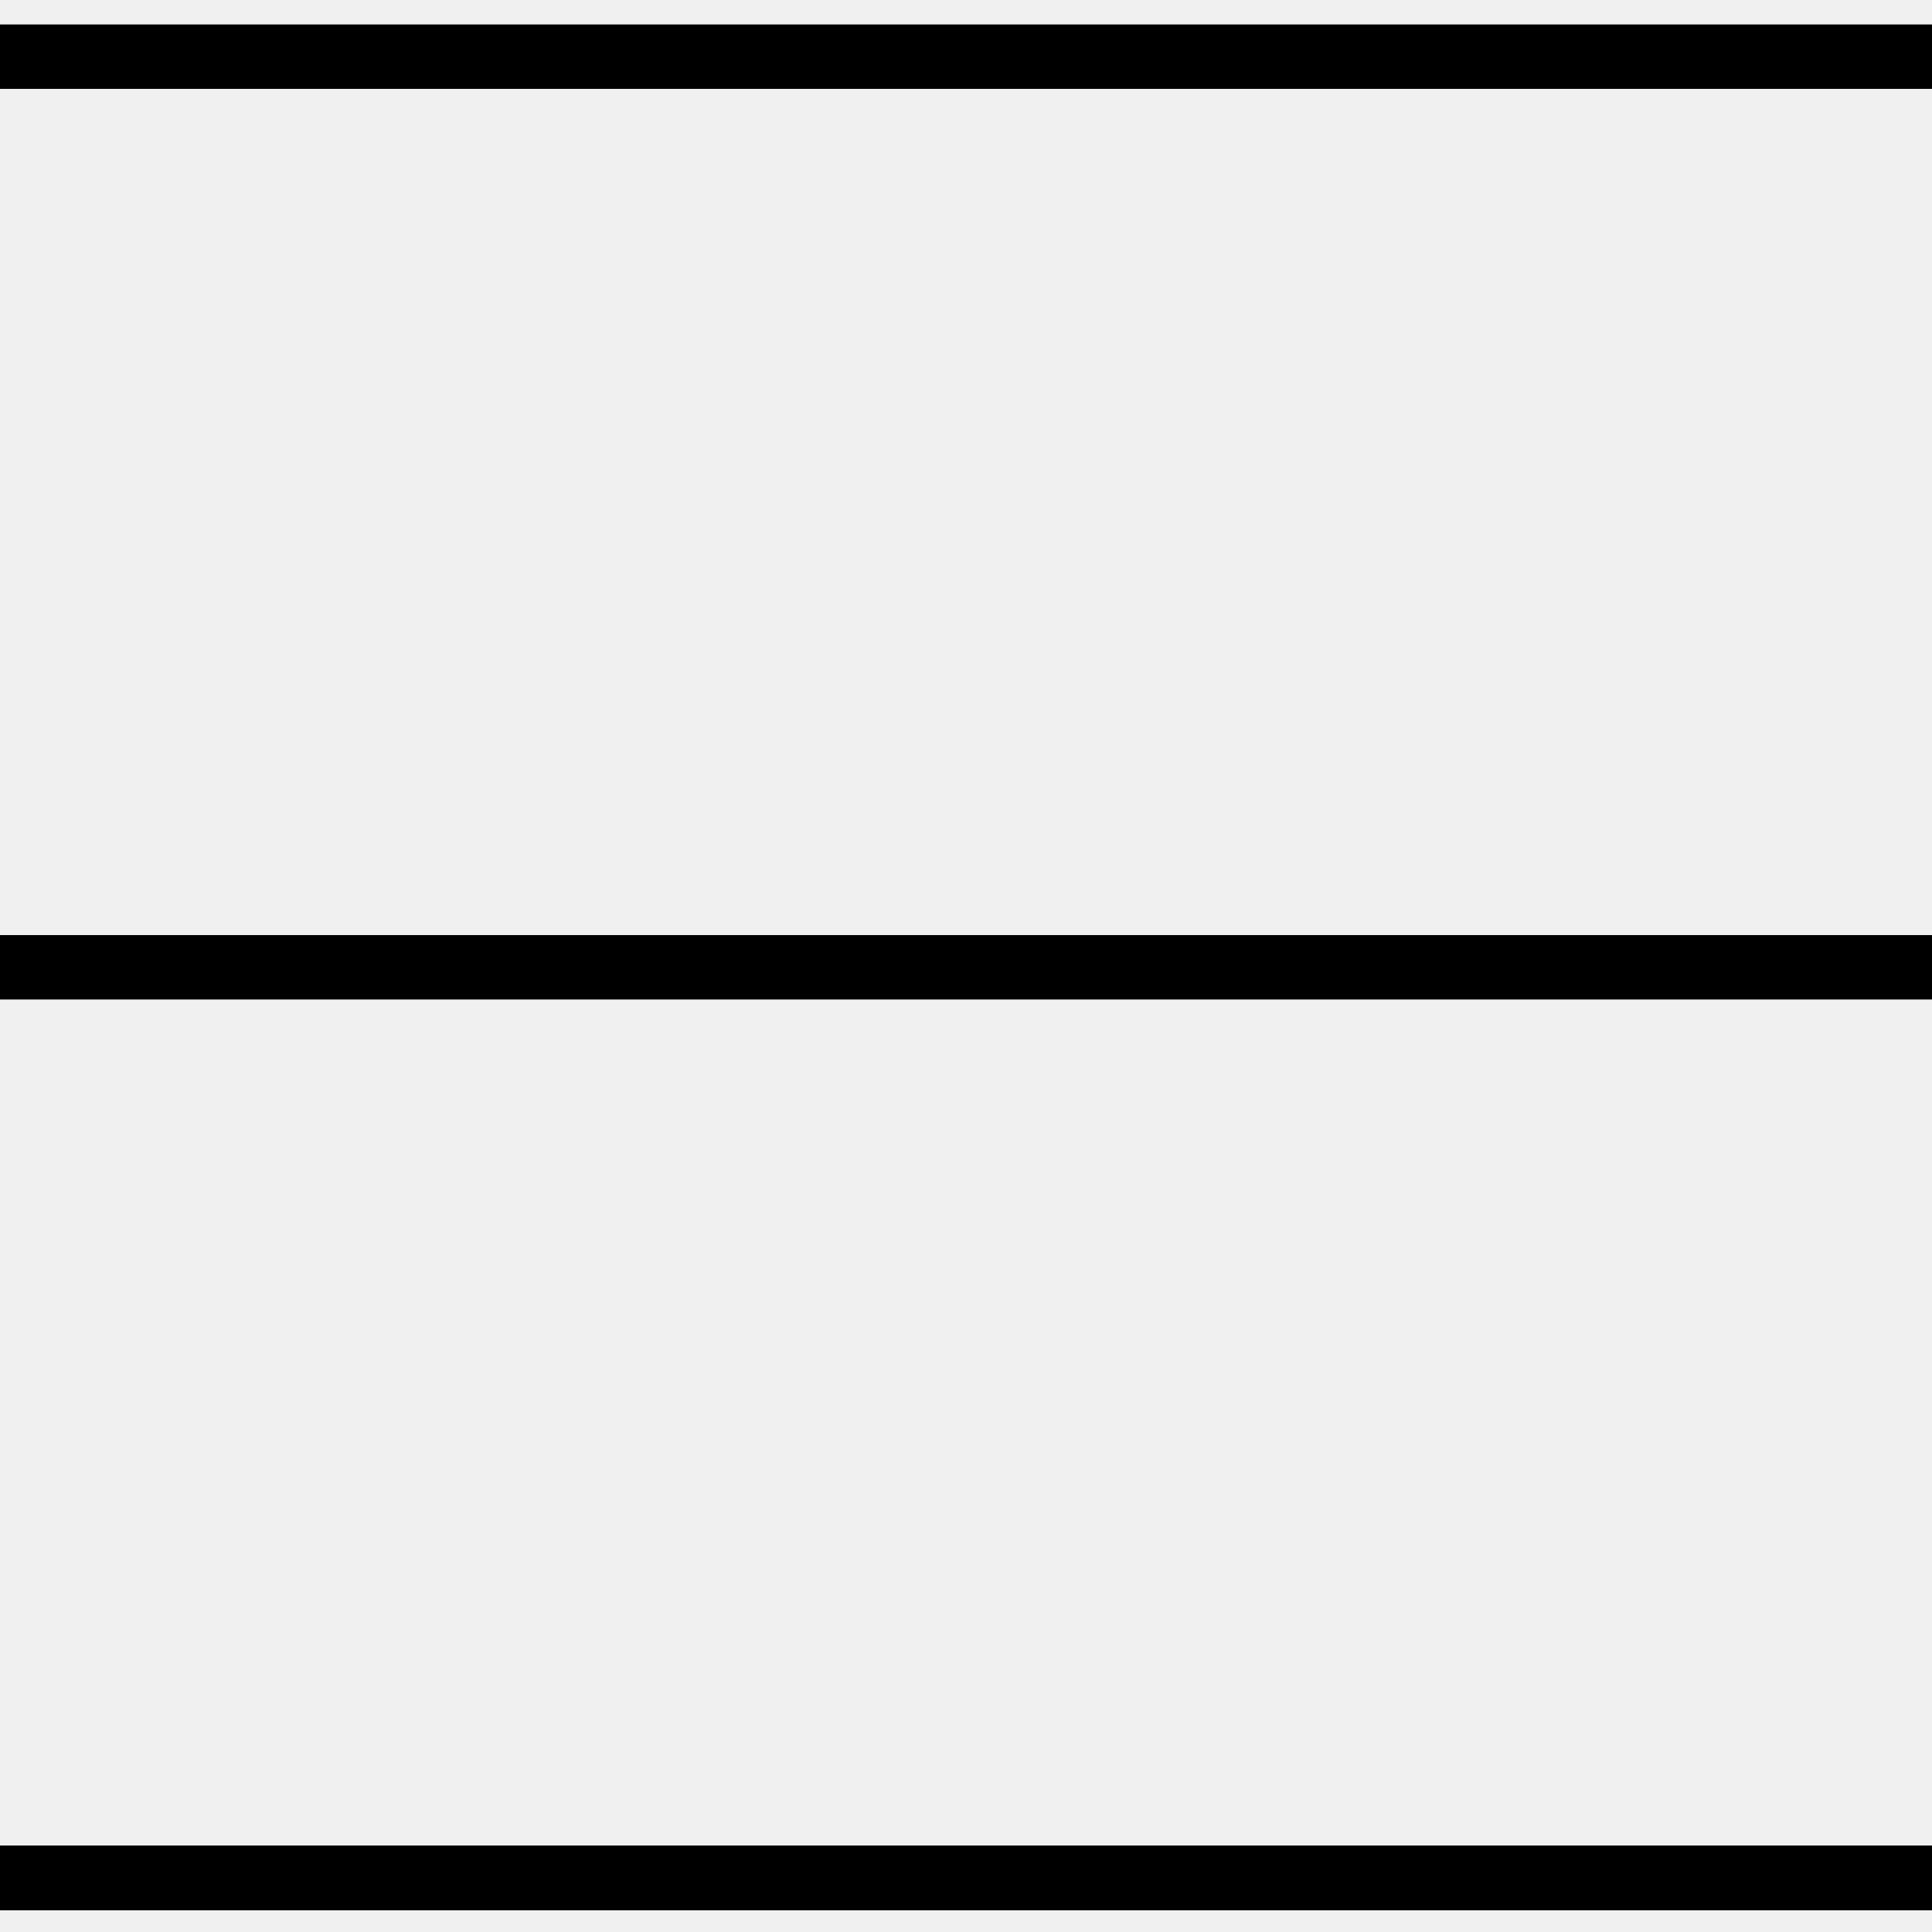
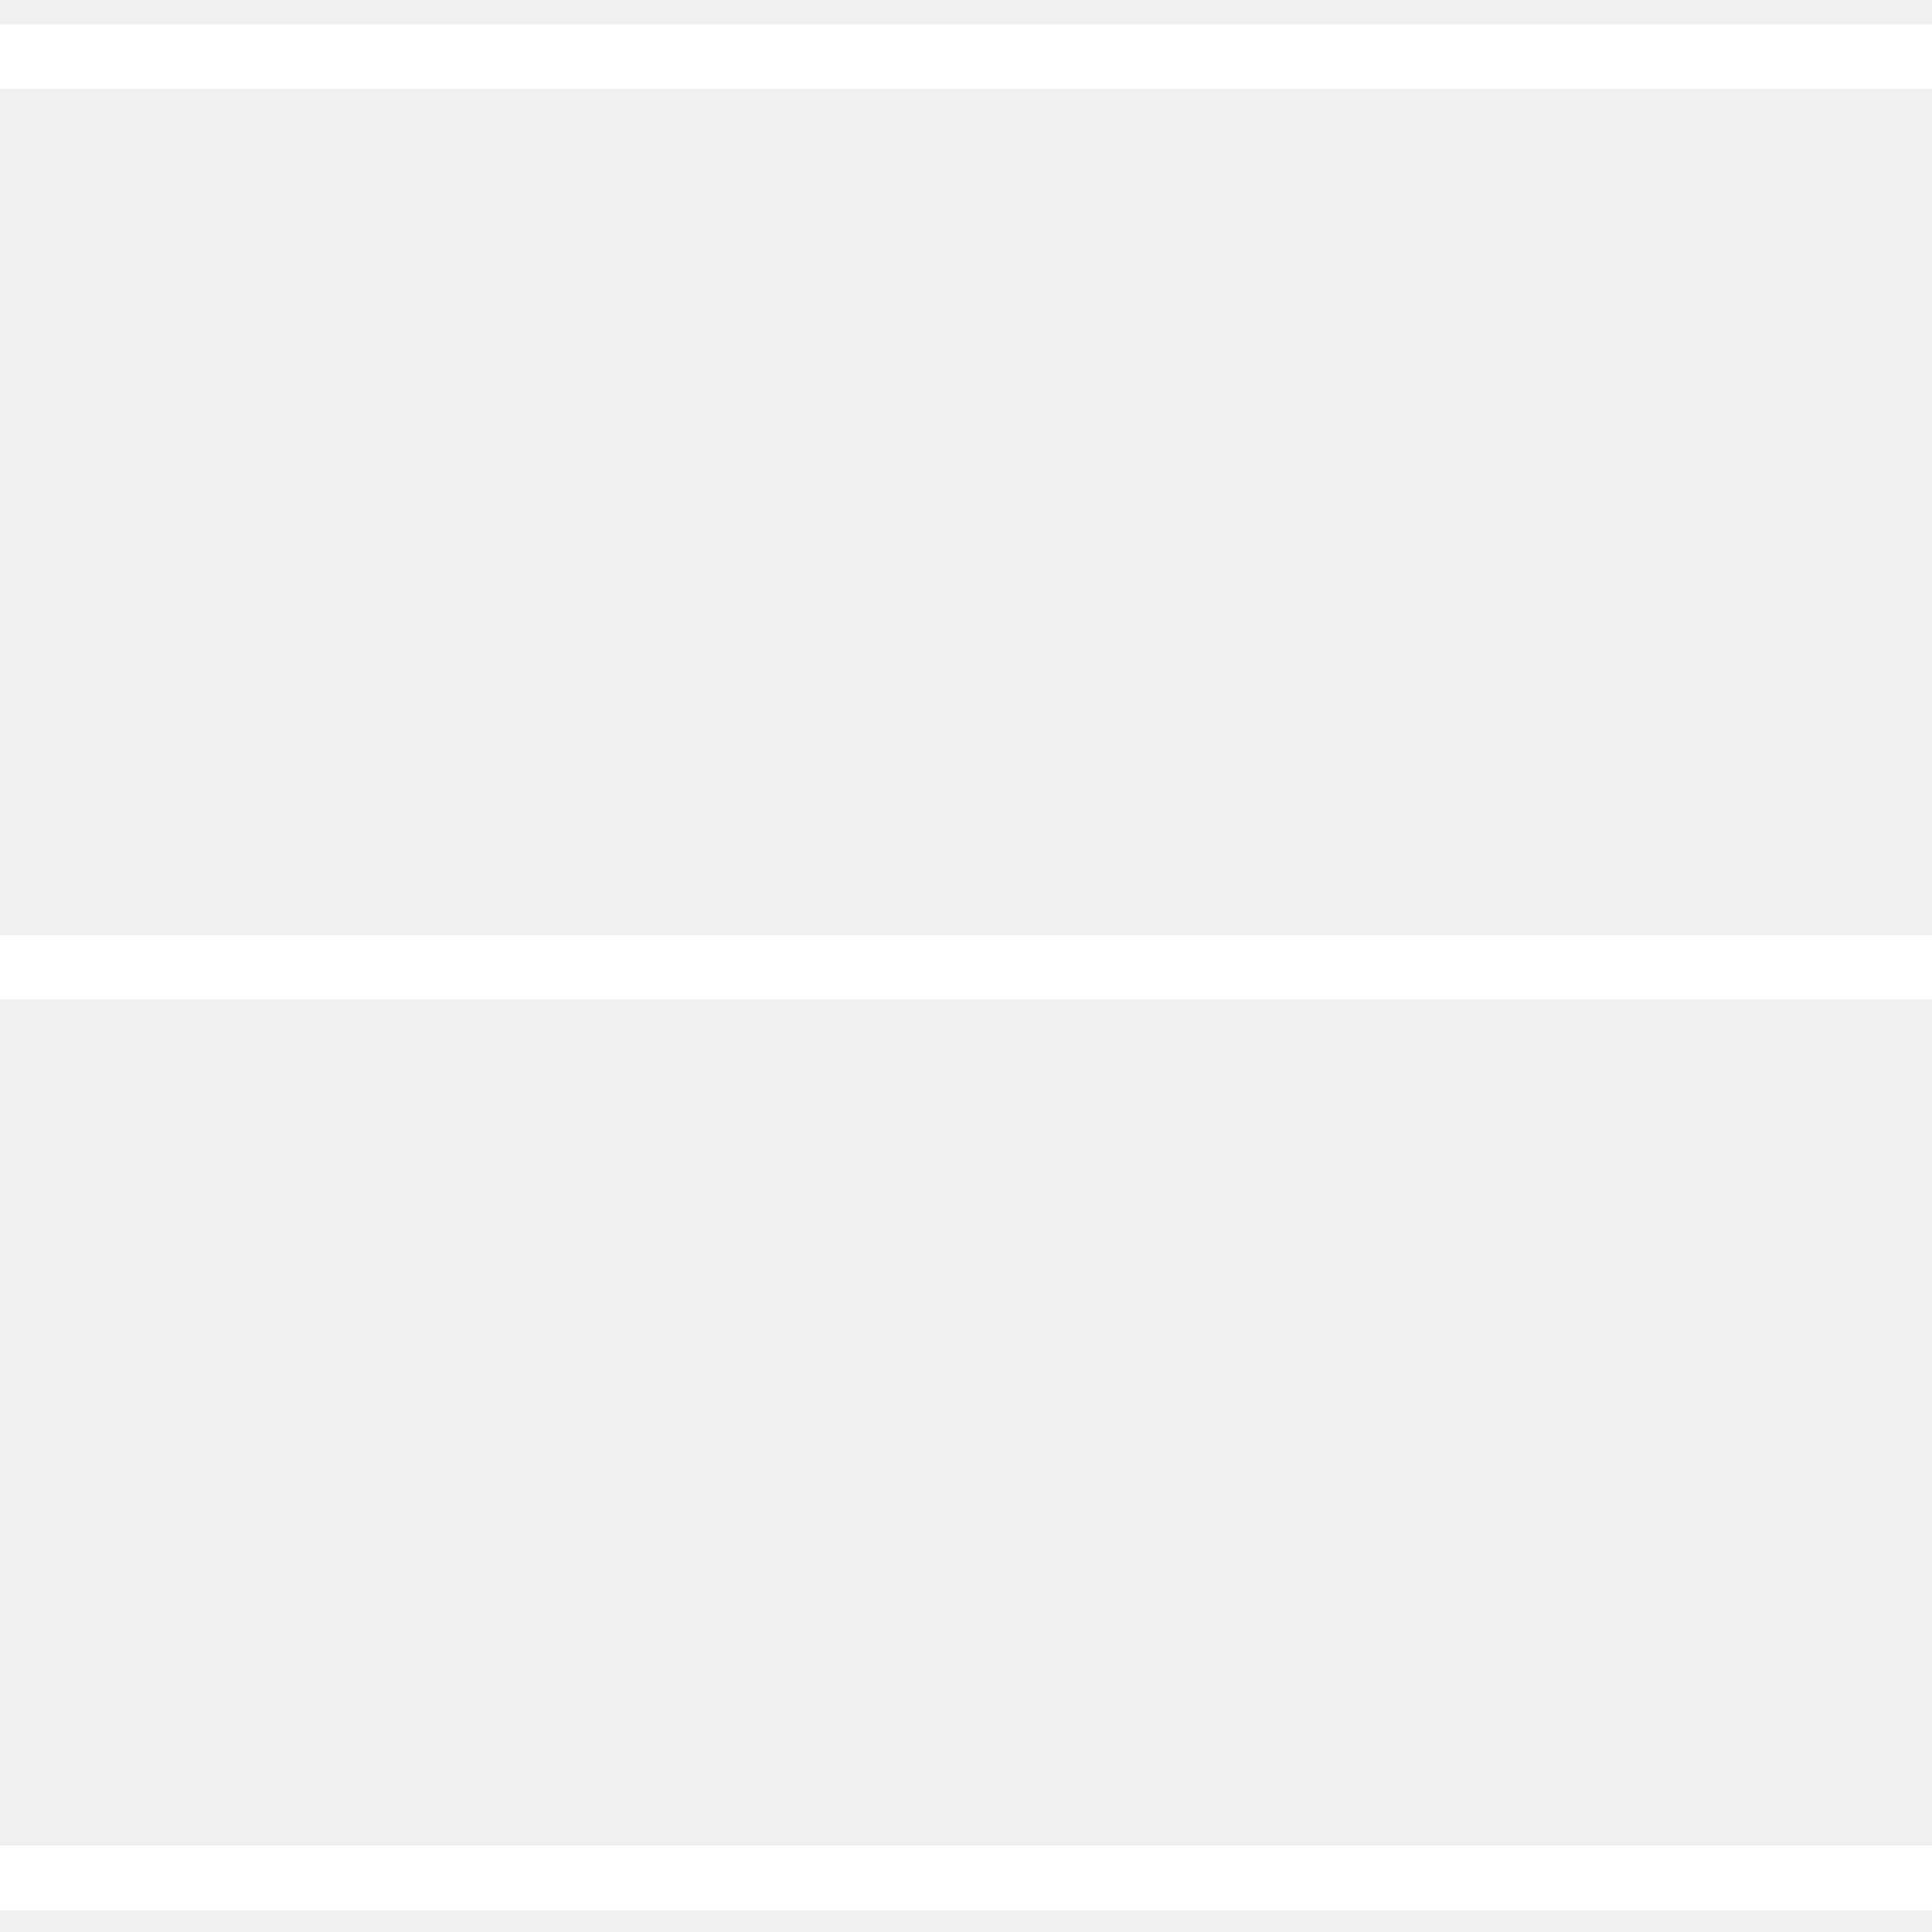
- <svg xmlns="http://www.w3.org/2000/svg" version="1.1" id="Camada_1" x="0px" y="0px" viewBox="0 0 30 30" style="enable-background:new 0 0 30 30;" xml:space="preserve">
+ <svg xmlns="http://www.w3.org/2000/svg" version="1.1" x="0px" y="0px" viewBox="0 0 30 30" style="enable-background:new 0 0 30 30;" xml:space="preserve">
  <style type="text/css">
- 	.st0{fill:none;stroke:#000000;stroke-miterlimit:10;}
+ 	.st0{fill:none;stroke:#FFFFFF;stroke-miterlimit:10;}
</style>
  <line class="st0" x1="0" y1="0.88" x2="30" y2="0.88" />
  <line class="st0" x1="0" y1="29.16" x2="30" y2="29.16" />
  <line class="st0" x1="0" y1="29.16" x2="30" y2="29.16" />
  <line class="st0" x1="0" y1="15.02" x2="30" y2="15.02" />
</svg>
